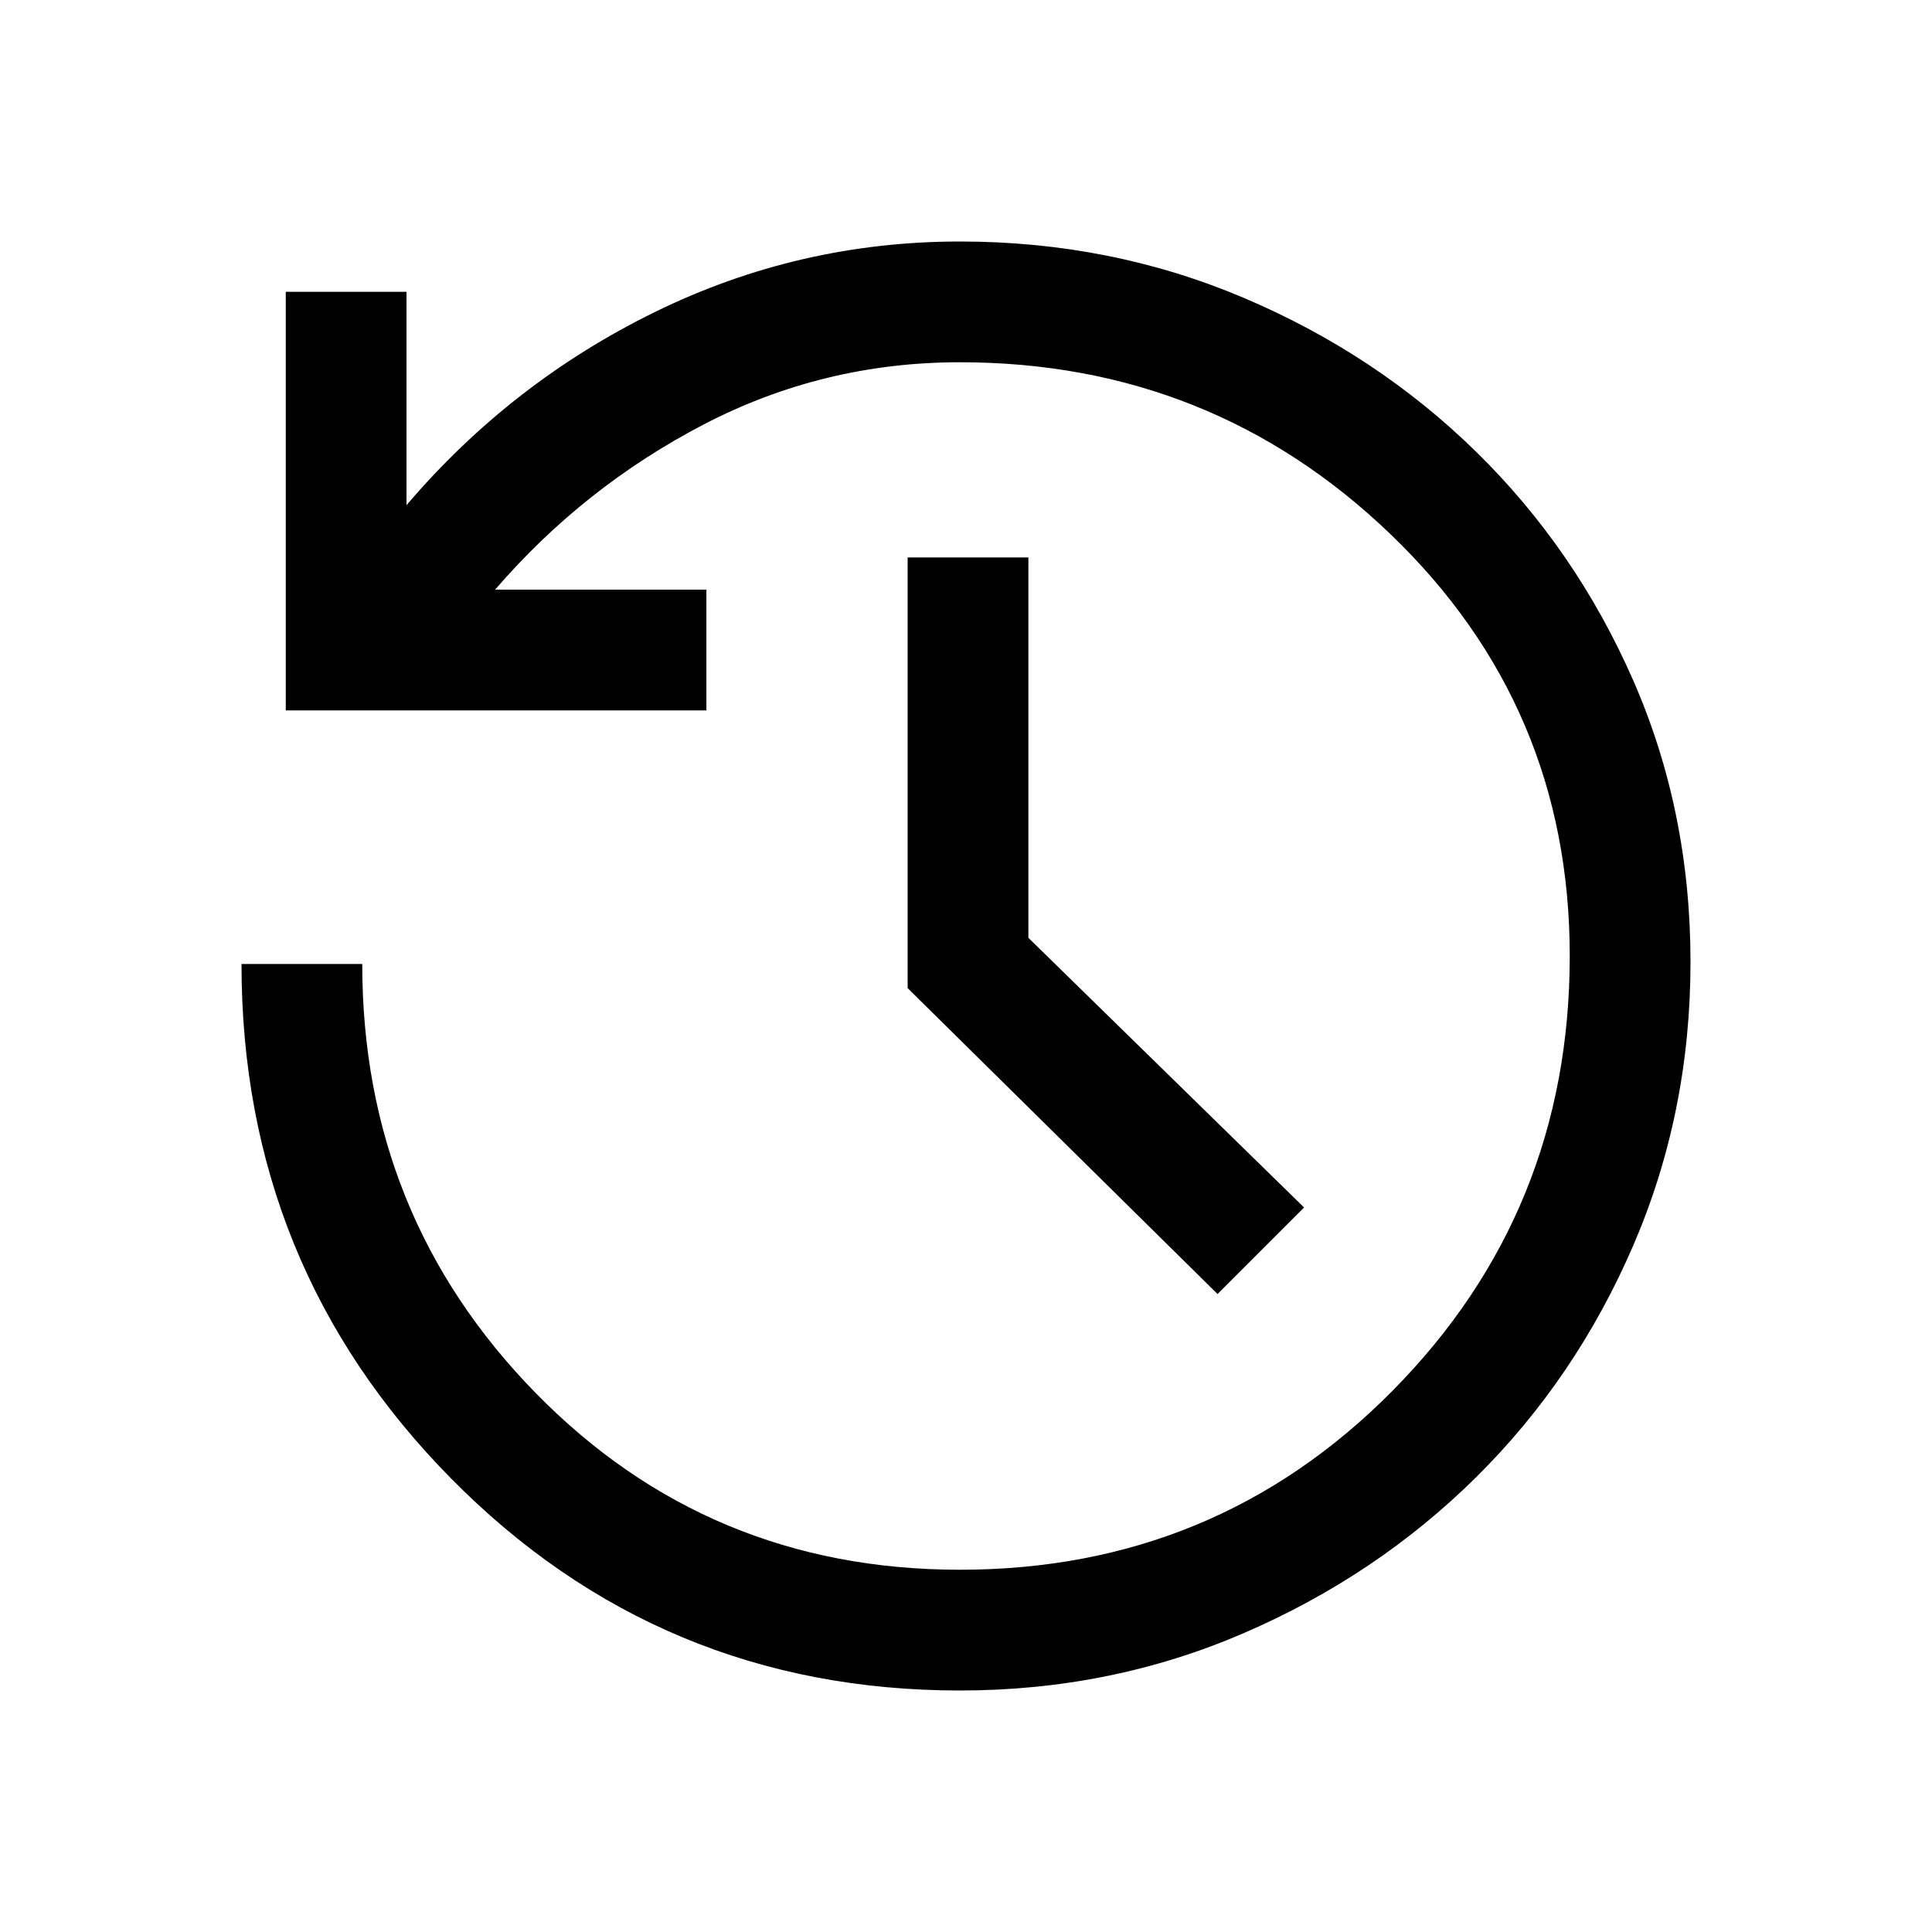
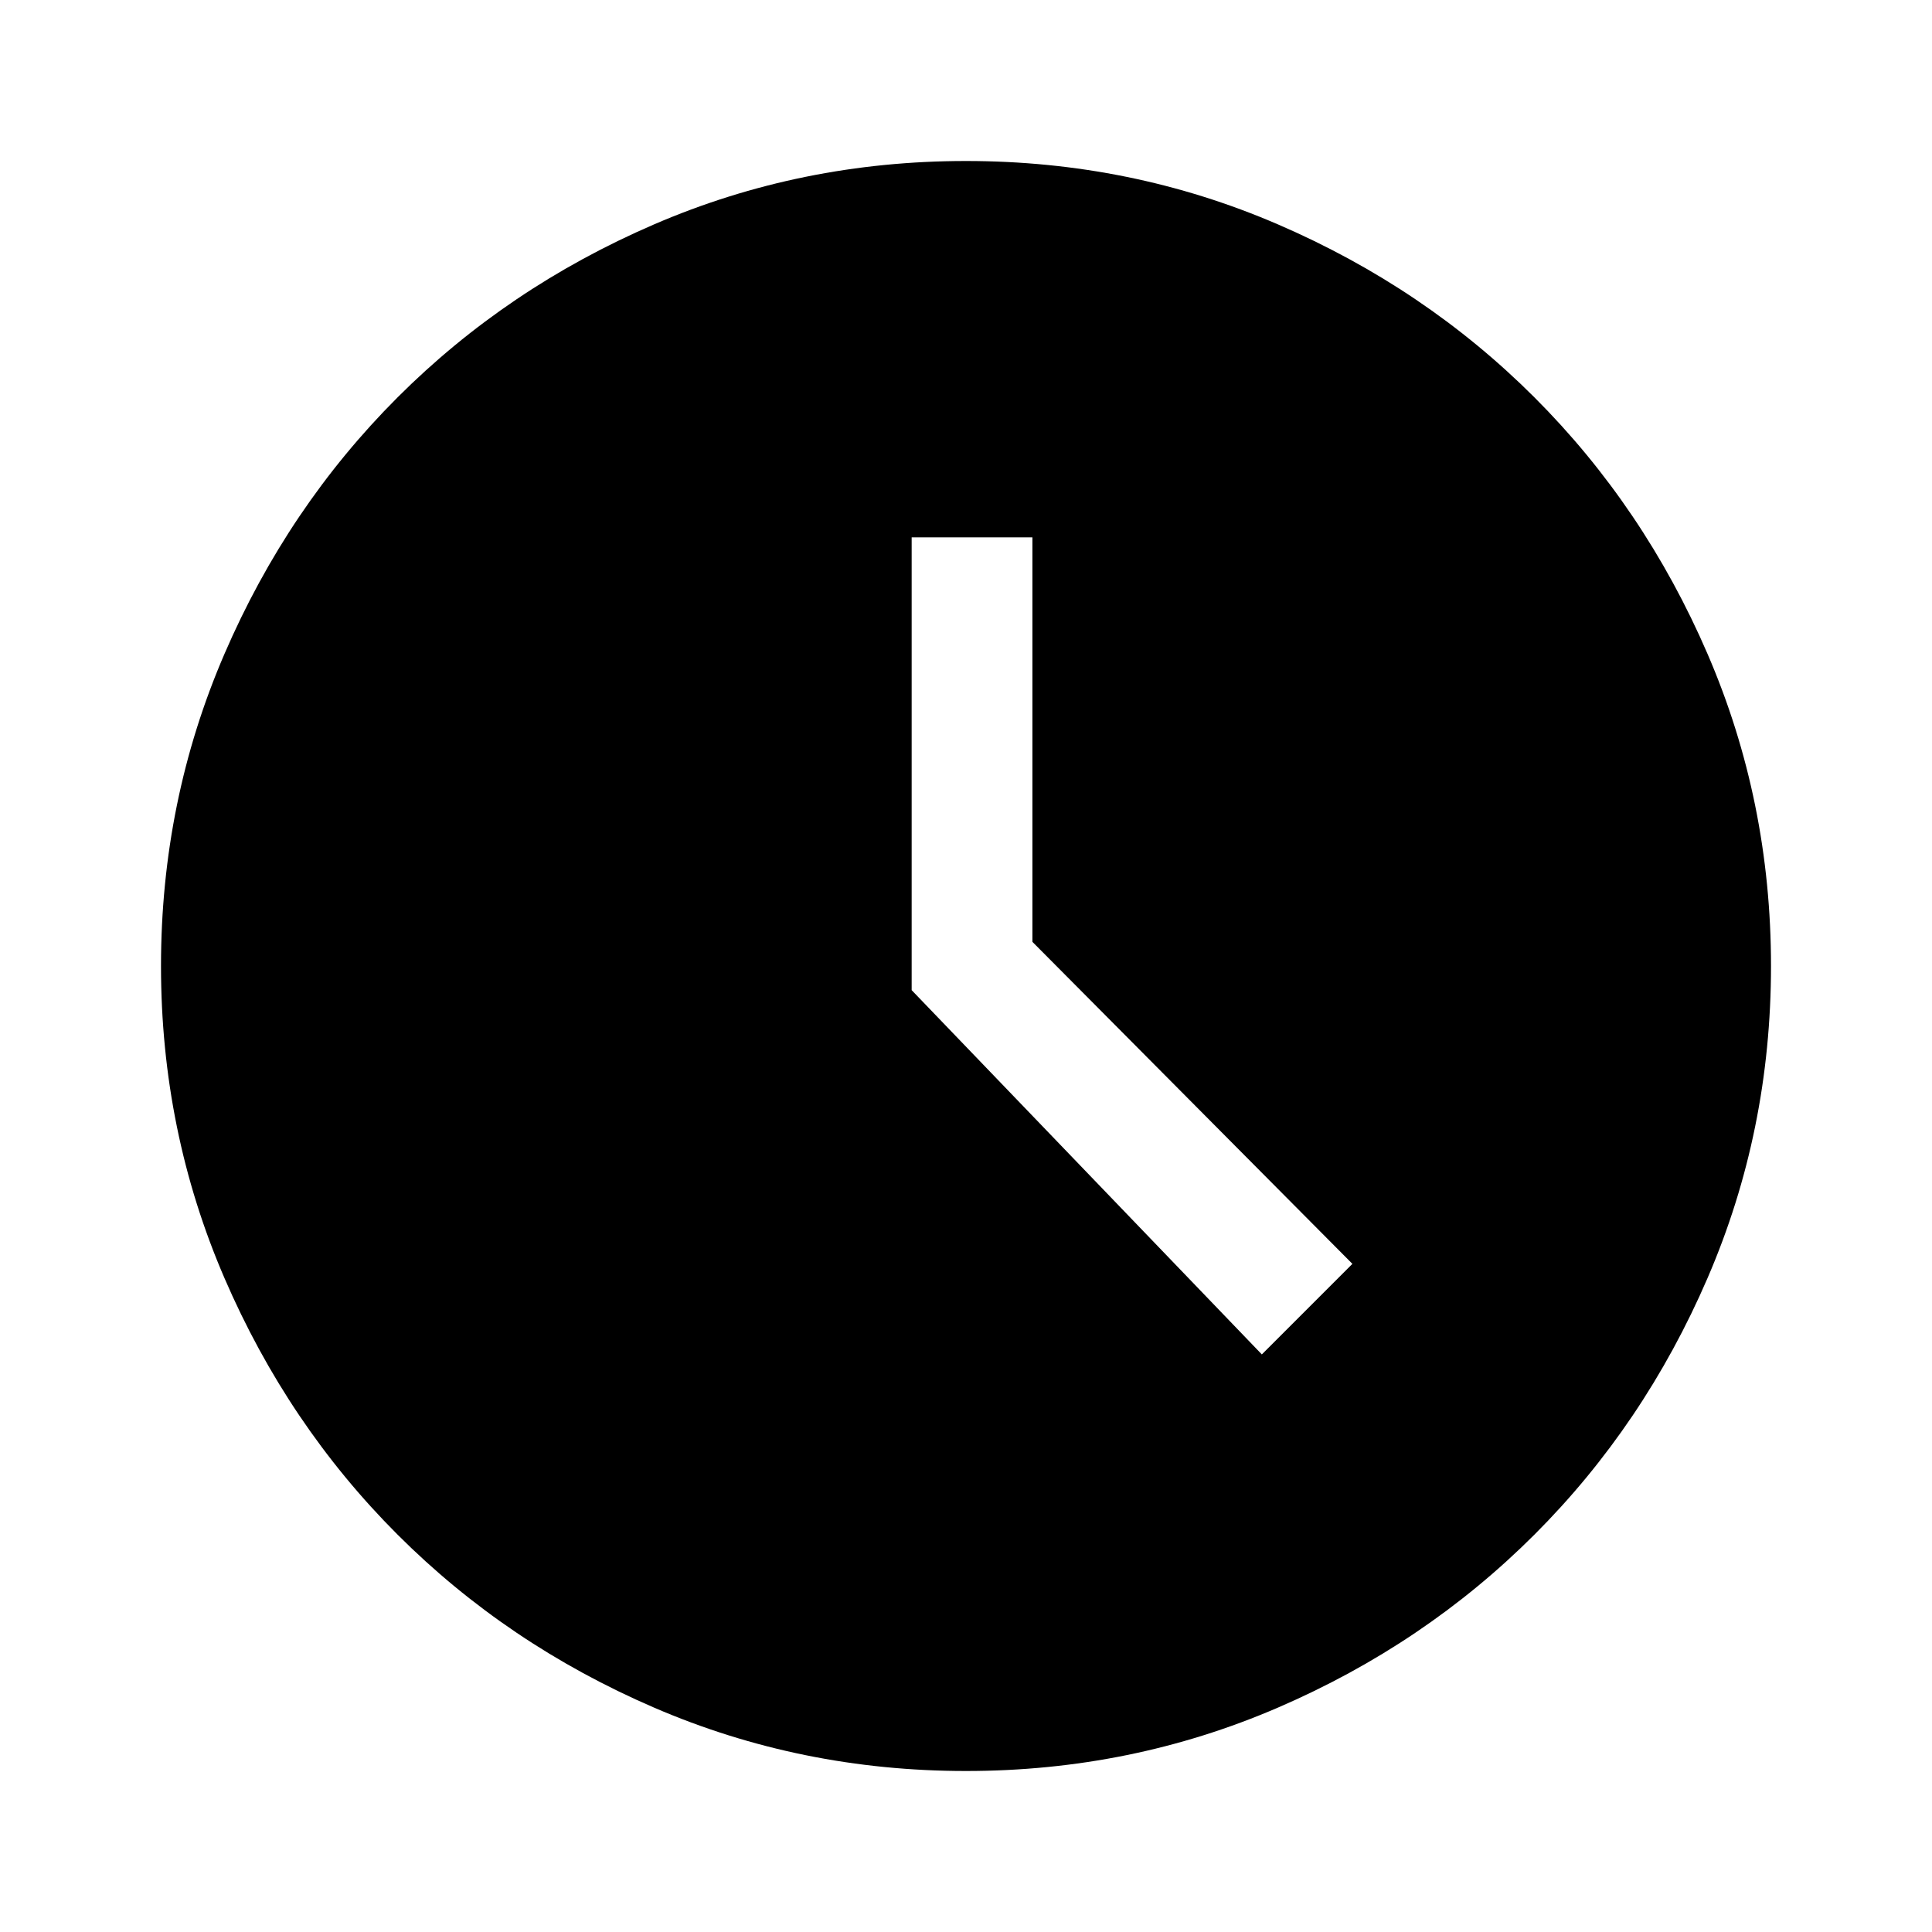
<svg xmlns="http://www.w3.org/2000/svg" height="48" width="48">
-   <path d="M23.85 42q-7.45 0-12.65-5.275T6 23.95h3q0 6.25 4.3 10.65T23.85 39q6.35 0 10.75-4.45t4.4-10.8q0-6.2-4.45-10.475Q30.1 9 23.85 9q-3.4 0-6.375 1.55t-5.175 4.1h5.25v3H7.1V7.25h3v5.3q2.6-3.05 6.175-4.8Q19.85 6 23.85 6q3.75 0 7.05 1.4t5.775 3.825q2.475 2.425 3.9 5.675Q42 20.15 42 23.9t-1.425 7.05q-1.425 3.3-3.9 5.75-2.475 2.45-5.775 3.875Q27.6 42 23.85 42Zm6.4-9.85-7.7-7.6v-10.7h3v9.45L32.4 30Z" />
+   <path d="m31.35 33.65 2.25-2.25-7.95-8V13.35h-3V24.6ZM24 44q-4.1 0-7.75-1.575-3.65-1.575-6.375-4.3-2.725-2.725-4.3-6.375Q4 28.1 4 24t1.575-7.75q1.575-3.65 4.3-6.375 2.725-2.725 6.375-4.3Q19.9 4 24 4t7.75 1.575q3.65 1.575 6.375 4.3 2.725 2.725 4.3 6.375Q44 19.9 44 24t-1.575 7.75q-1.575 3.65-4.3 6.375-2.725 2.725-6.375 4.3Q28.1 44 24 44Z" />
</svg>
